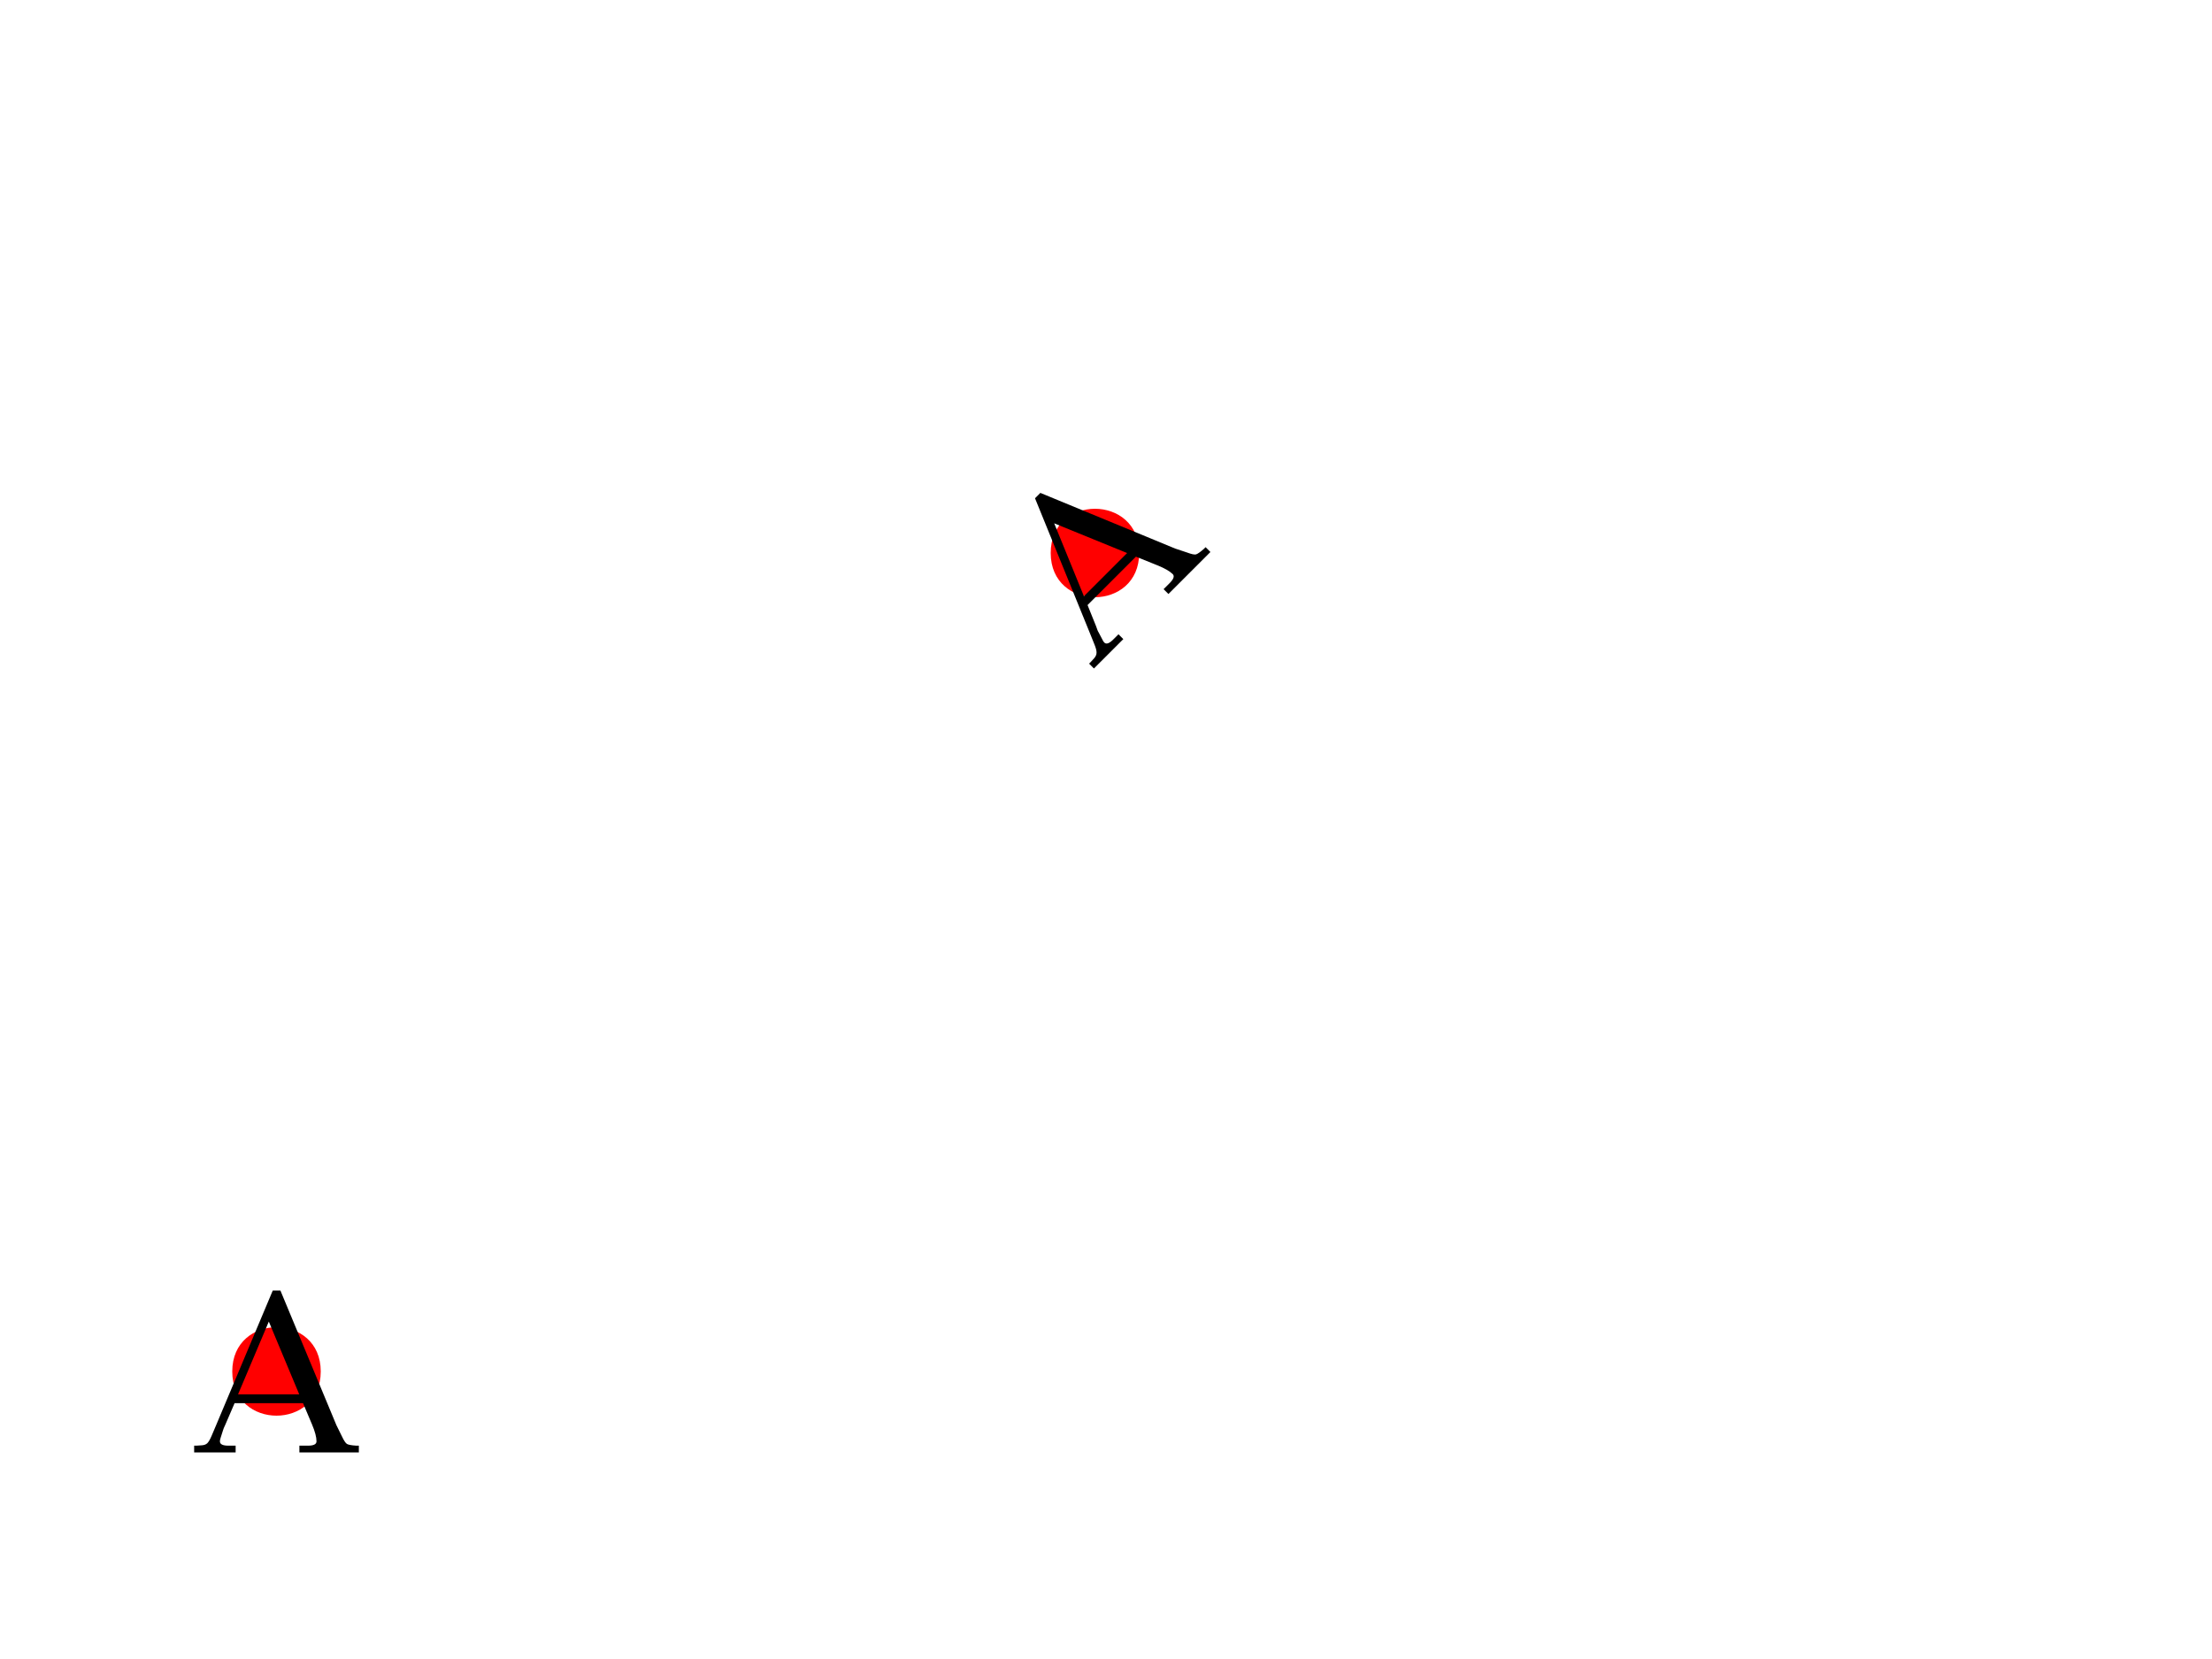
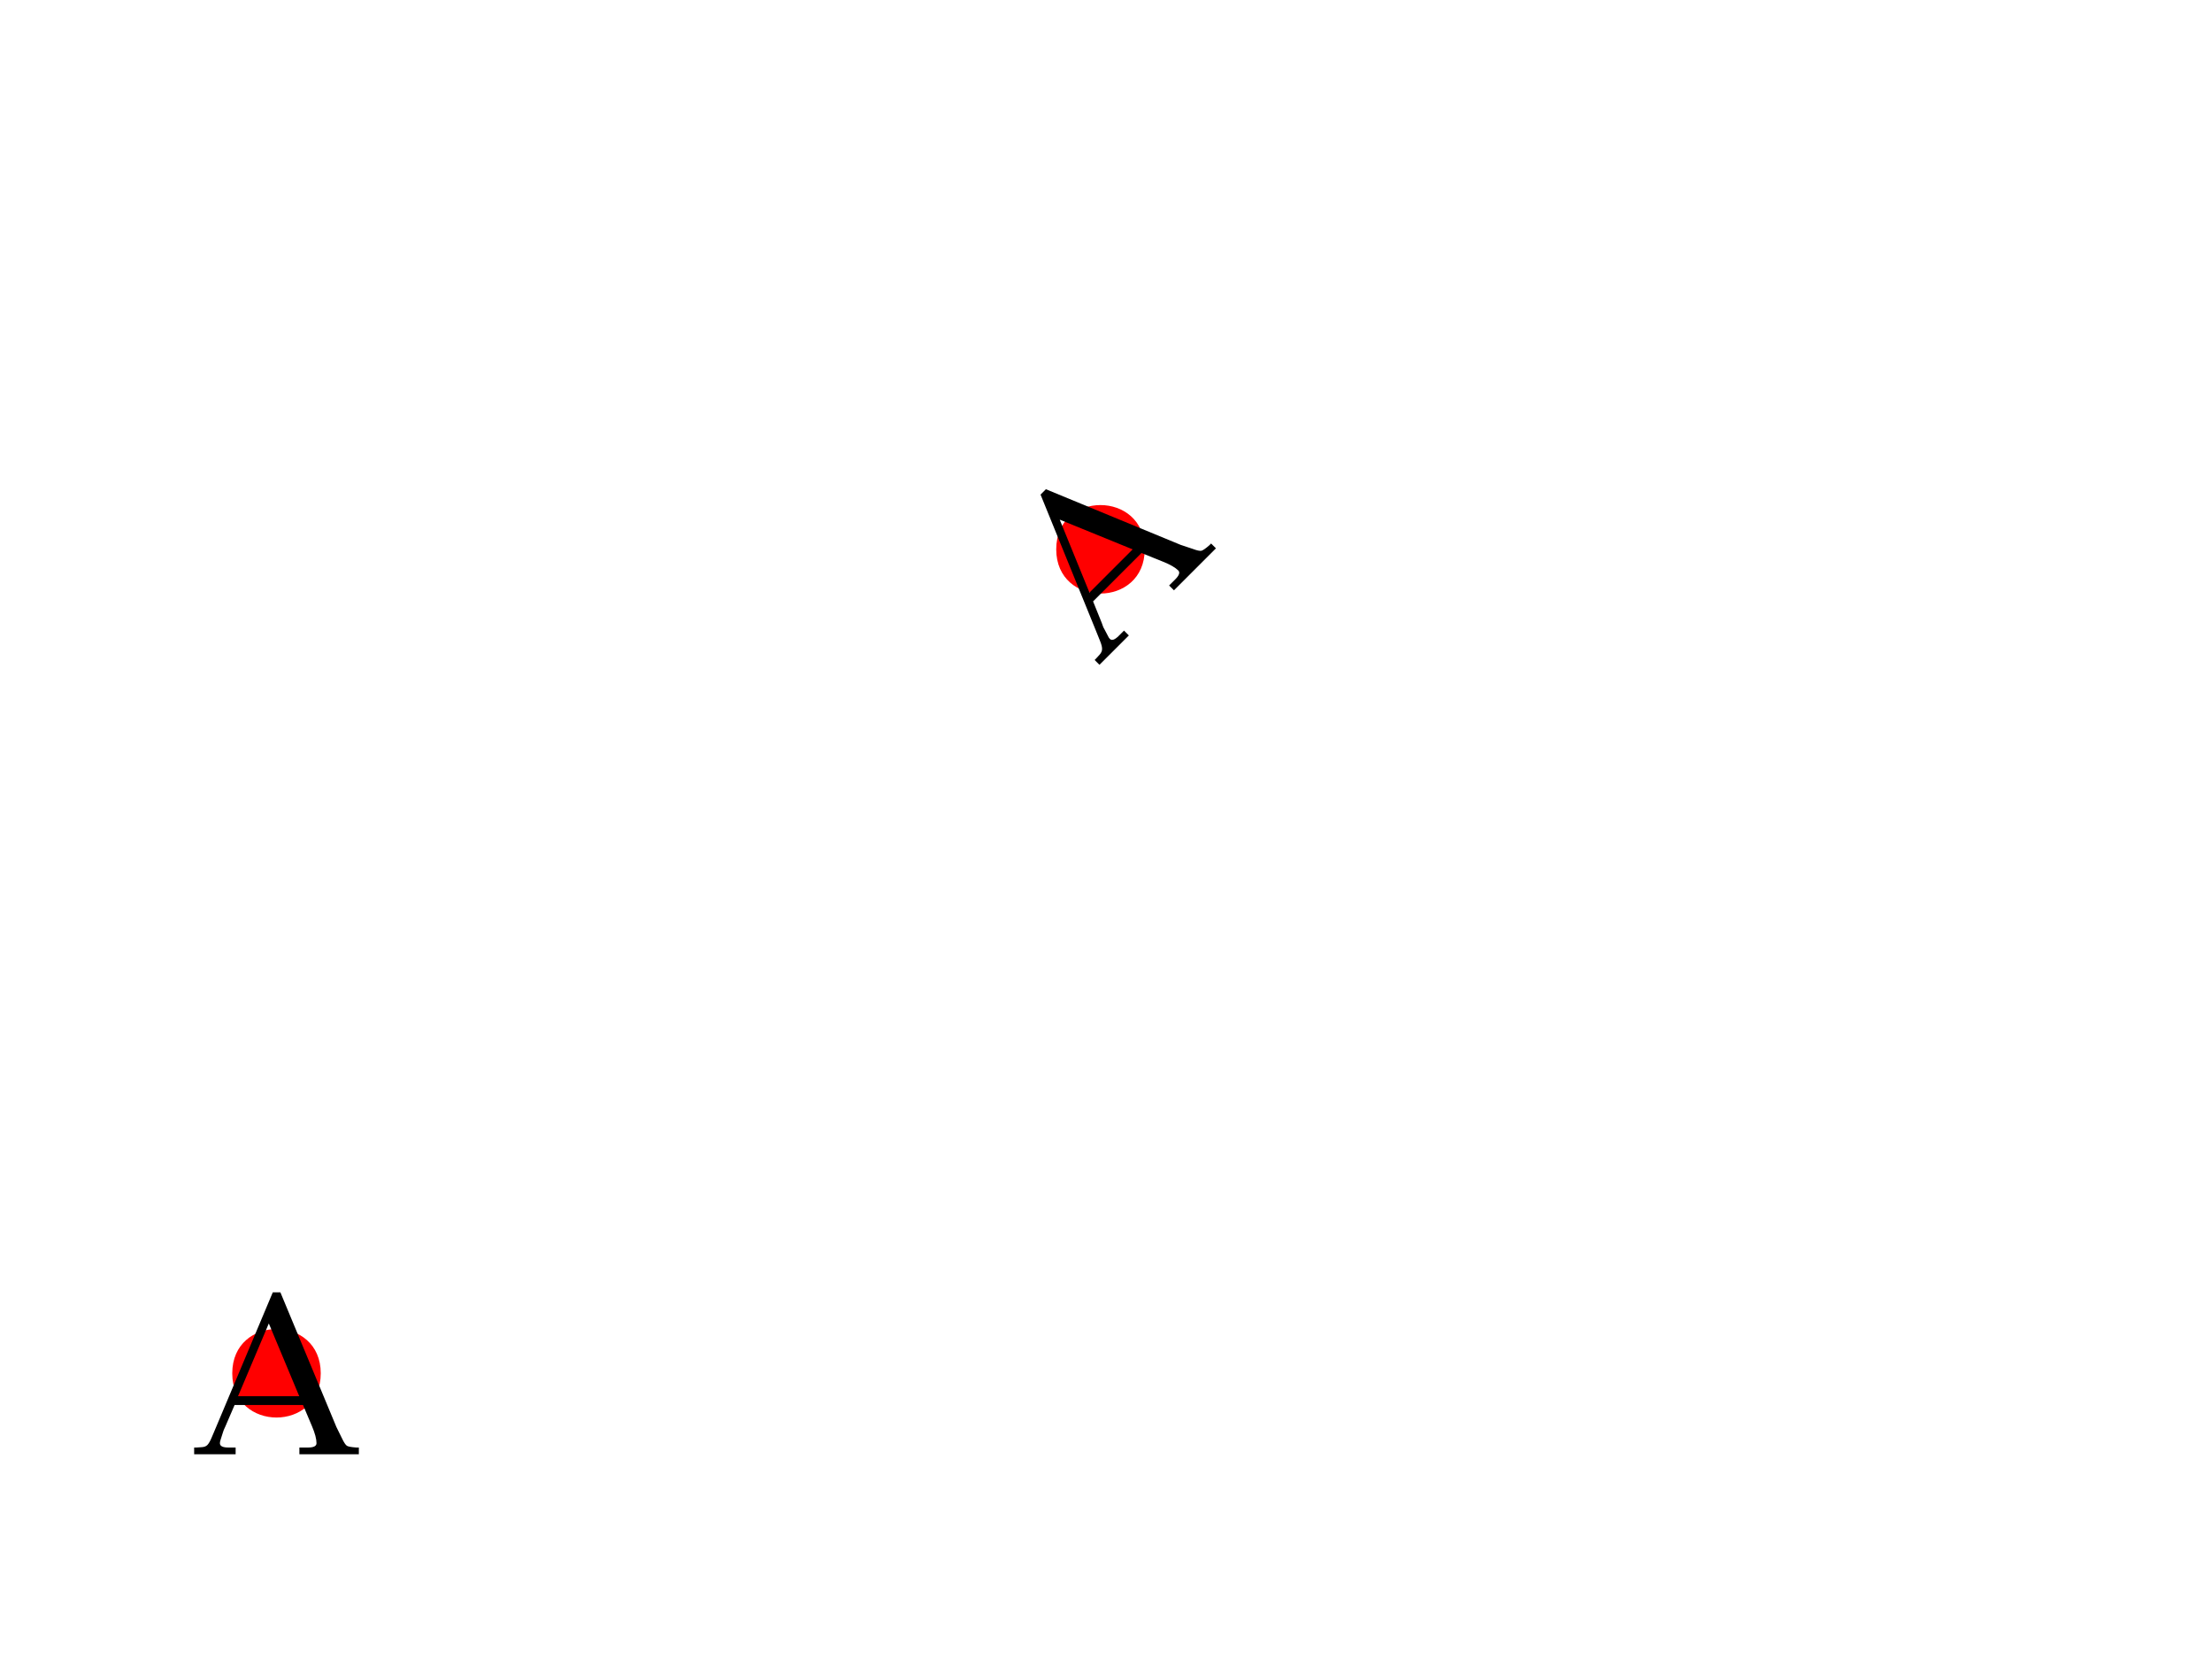
<svg xmlns="http://www.w3.org/2000/svg" width="200pt" height="150pt" viewBox="0 0 200 150" version="1.1">
  <g id="surface2">
    <rect x="0" y="0" width="200" height="150" style="fill:rgb(100%,100%,100%);fill-opacity:1;stroke:none;" />
-     <path style=" stroke:none;fill-rule:nonzero;fill:rgb(100%,0%,0%);fill-opacity:1;" d="M 29 124 C 29 129.332 21 129.332 21 124 C 21 118.668 29 118.668 29 124 " />
-     <path style=" stroke:none;fill-rule:nonzero;fill:rgb(100%,0%,0%);fill-opacity:1;" d="M 103 50 C 103 55.332 95 55.332 95 50 C 95 44.668 103 44.668 103 50 " />
-     <path style=" stroke:none;fill-rule:nonzero;fill:rgb(0%,0%,0%);fill-opacity:1;" d="M 21.211 126.867 L 20.383 128.789 C 20.258 129.051 20.184 129.23 20.164 129.32 L 19.945 130.008 C 19.902 130.133 19.883 130.238 19.883 130.32 C 19.883 130.582 20.137 130.711 20.648 130.711 L 21.305 130.711 L 21.305 131.32 L 17.555 131.32 L 17.555 130.711 L 17.758 130.711 L 18.227 130.68 C 18.441 130.672 18.617 130.609 18.742 130.492 C 18.863 130.371 18.996 130.145 19.133 129.82 L 19.57 128.789 L 24.664 116.68 L 25.352 116.68 L 30.414 128.852 L 30.914 129.867 C 31.09 130.242 31.242 130.473 31.367 130.555 C 31.488 130.629 31.773 130.684 32.211 130.711 L 32.445 130.711 L 32.445 131.32 L 27.07 131.32 L 27.07 130.711 L 27.852 130.711 C 28.359 130.711 28.617 130.582 28.617 130.32 C 28.617 129.938 28.48 129.426 28.211 128.789 L 27.398 126.867 Z M 21.523 126.07 L 27.055 126.07 L 24.305 119.492 Z M 21.523 126.07 " />
-     <path style=" stroke:none;fill-rule:nonzero;fill:rgb(0%,0%,0%);fill-opacity:1;" d="M 98.332 54.707 L 99.113 56.645 C 99.203 56.926 99.277 57.105 99.332 57.176 L 99.676 57.832 C 99.727 57.949 99.785 58.039 99.848 58.098 C 100.023 58.277 100.293 58.184 100.66 57.816 L 101.129 57.348 L 101.566 57.785 L 98.91 60.441 L 98.473 60.004 L 98.613 59.863 L 98.926 59.52 C 99.07 59.355 99.145 59.188 99.145 59.02 C 99.152 58.844 99.09 58.594 98.957 58.27 L 98.535 57.223 L 93.582 45.051 L 94.066 44.566 L 106.254 49.598 L 107.332 49.957 C 107.727 50.105 107.992 50.16 108.129 50.129 C 108.273 50.09 108.508 49.926 108.832 49.645 L 109.004 49.473 L 109.441 49.91 L 105.645 53.707 L 105.207 53.27 L 105.754 52.723 C 106.117 52.359 106.211 52.09 106.035 51.91 C 105.762 51.641 105.297 51.375 104.645 51.113 L 102.707 50.332 Z M 98.004 53.91 L 101.91 50.004 L 95.316 47.316 Z M 98.004 53.91 " />
+     <path style=" stroke:none;fill-rule:nonzero;fill:rgb(100%,0%,0%);fill-opacity:1;" d="M 29 124.168 C 29 129.5 21 129.5 21 124.168 C 21 118.832 29 118.832 29 124.168 " />
+     <path style=" stroke:none;fill-rule:nonzero;fill:rgb(100%,0%,0%);fill-opacity:1;" d="M 103.5 49.668 C 103.5 55 95.5 55 95.5 49.668 C 95.5 44.332 103.5 44.332 103.5 49.668 " />
+     <path style=" stroke:none;fill-rule:nonzero;fill:rgb(0%,0%,0%);fill-opacity:1;" d="M 21.211 127.035 L 20.383 128.957 C 20.258 129.219 20.184 129.395 20.164 129.488 L 19.945 130.176 C 19.902 130.301 19.883 130.406 19.883 130.488 C 19.883 130.75 20.137 130.879 20.648 130.879 L 21.305 130.879 L 21.305 131.488 L 17.555 131.488 L 17.555 130.879 L 17.758 130.879 L 18.227 130.848 C 18.445 130.84 18.617 130.777 18.742 130.66 C 18.867 130.535 18.996 130.312 19.133 129.988 L 19.57 128.957 L 24.664 116.848 L 25.352 116.848 L 30.414 129.02 L 30.914 130.035 C 31.09 130.41 31.242 130.641 31.367 130.723 C 31.492 130.797 31.773 130.848 32.211 130.879 L 32.445 130.879 L 32.445 131.488 L 27.07 131.488 L 27.07 130.879 L 27.852 130.879 C 28.359 130.879 28.617 130.75 28.617 130.488 C 28.617 130.105 28.48 129.594 28.211 128.957 L 27.398 127.035 Z M 21.523 126.238 L 27.055 126.238 L 24.305 119.66 Z M 21.523 126.238 " />
+     <path style=" stroke:none;fill-rule:nonzero;fill:rgb(0%,0%,0%);fill-opacity:1;" d="M 98.832 54.375 L 99.613 56.312 C 99.707 56.594 99.777 56.773 99.832 56.844 L 100.176 57.5 C 100.227 57.617 100.285 57.703 100.348 57.766 C 100.523 57.945 100.793 57.852 101.16 57.484 L 101.629 57.016 L 102.066 57.453 L 99.41 60.109 L 98.973 59.672 L 99.113 59.531 L 99.426 59.188 C 99.57 59.023 99.645 58.855 99.645 58.688 C 99.652 58.512 99.59 58.262 99.457 57.938 L 99.035 56.891 L 94.082 44.719 L 94.566 44.234 L 106.754 49.266 L 107.832 49.625 C 108.227 49.773 108.492 49.828 108.629 49.797 C 108.773 49.758 109.008 49.594 109.332 49.312 L 109.504 49.141 L 109.941 49.578 L 106.145 53.375 L 105.707 52.938 L 106.254 52.391 C 106.617 52.027 106.711 51.758 106.535 51.578 C 106.262 51.309 105.801 51.043 105.145 50.781 L 103.207 50 Z M 98.504 53.578 L 102.41 49.672 L 95.816 46.984 Z M 98.504 53.578 " />
  </g>
</svg>
